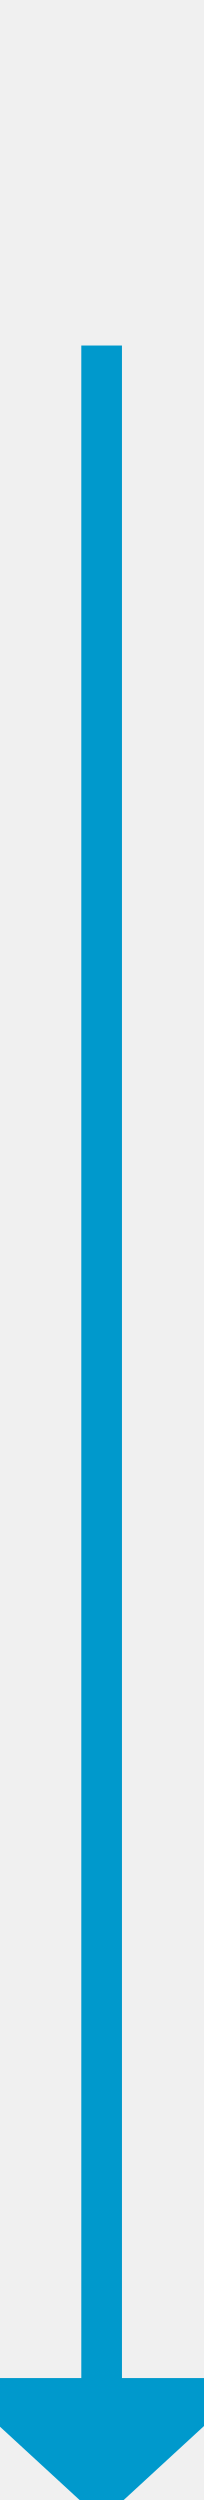
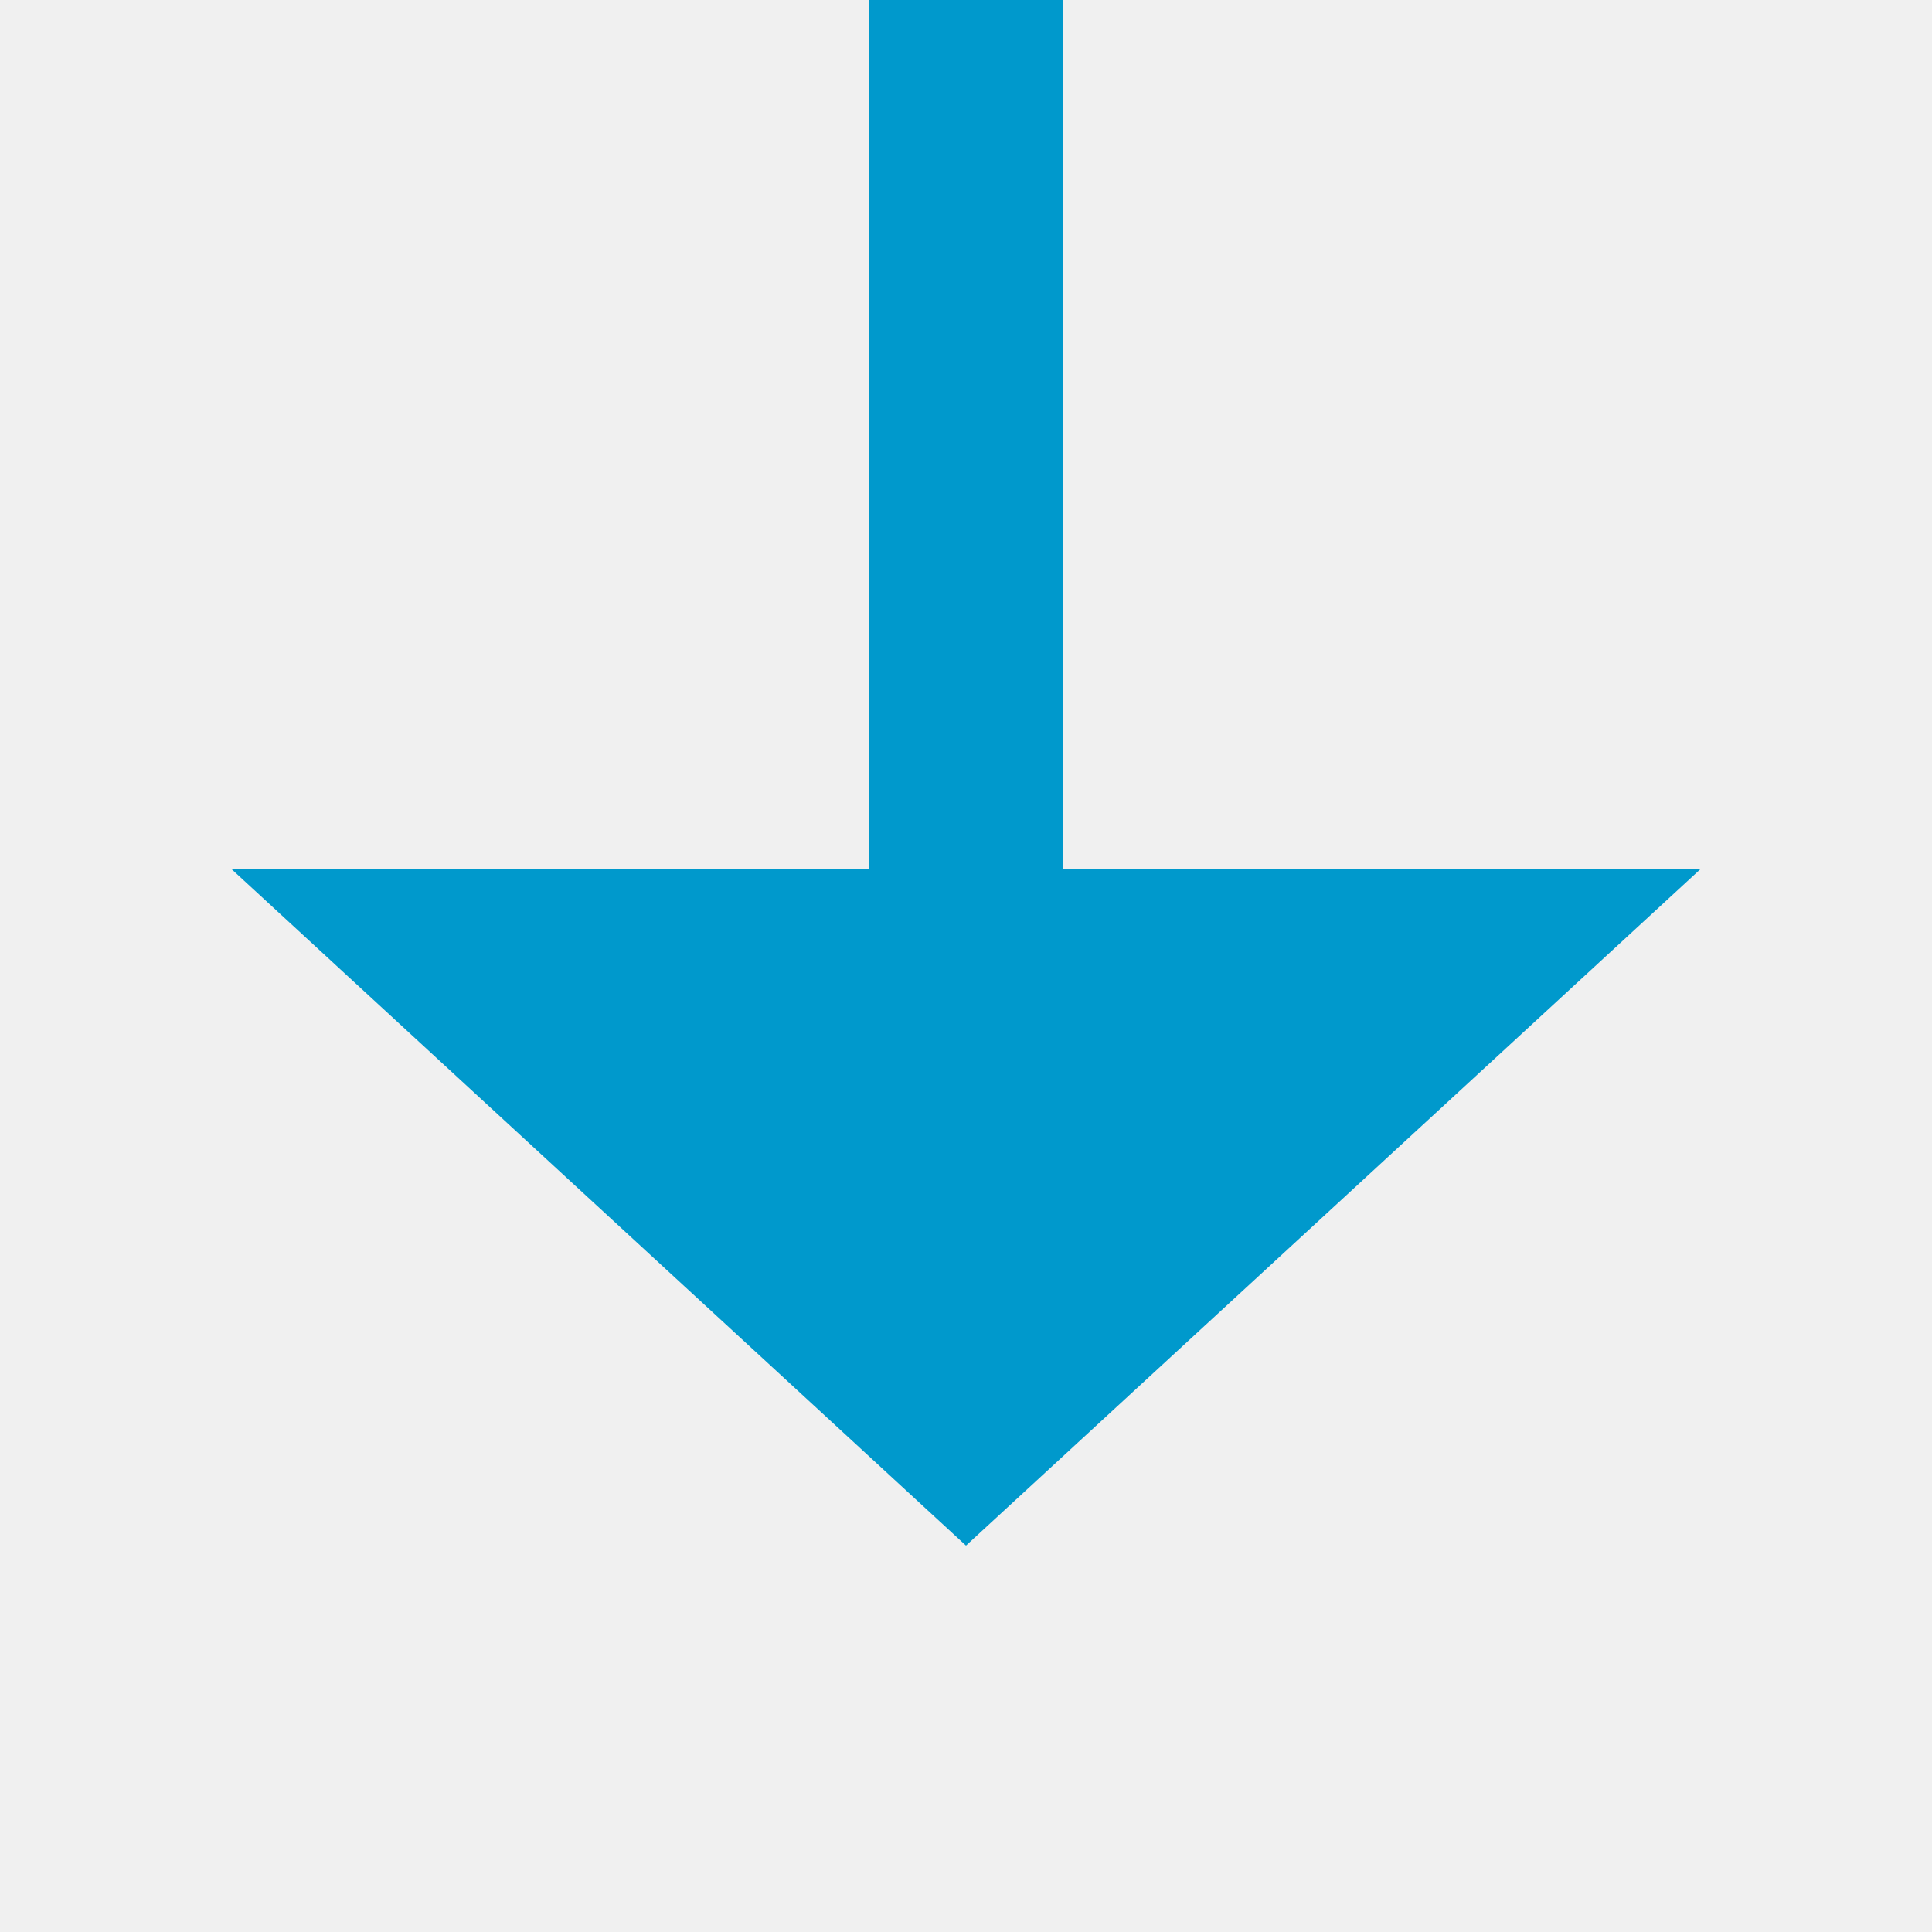
- <svg xmlns="http://www.w3.org/2000/svg" version="1.1" width="10px" height="123px" preserveAspectRatio="xMidYMin meet" viewBox="1872 322  8 123">
-   <defs>
-     <mask fill="white" id="clip245">
-       <path d="M 1842.5 314  L 1901.5 314  L 1901.5 339  L 1842.5 339  Z M 1750 314  L 1901.5 314  L 1901.5 455  L 1750 455  Z " fill-rule="evenodd" />
-     </mask>
-   </defs>
-   <path d="M 1750 327  L 1876 327  L 1876 440  " stroke-width="2" stroke="#0099cc" fill="none" mask="url(#clip245)" />
-   <path d="M 1868.4 439  L 1876 446  L 1883.6 439  L 1868.4 439  Z " fill-rule="nonzero" fill="#0099cc" stroke="none" mask="url(#clip245)" />
+ <svg xmlns="http://www.w3.org/2000/svg" version="1.1" width="20px" height="20px" preserveAspectRatio="xMinYMid meet" viewBox="1690 772  20 18">
+   <path d="M 1700 712  L 1700 781  " stroke-width="2" stroke="#0099cc" fill="none" />
+   <path d="M 1692.4 780  L 1700 787  L 1707.6 780  L 1692.4 780  Z " fill-rule="nonzero" fill="#0099cc" stroke="none" />
</svg>
